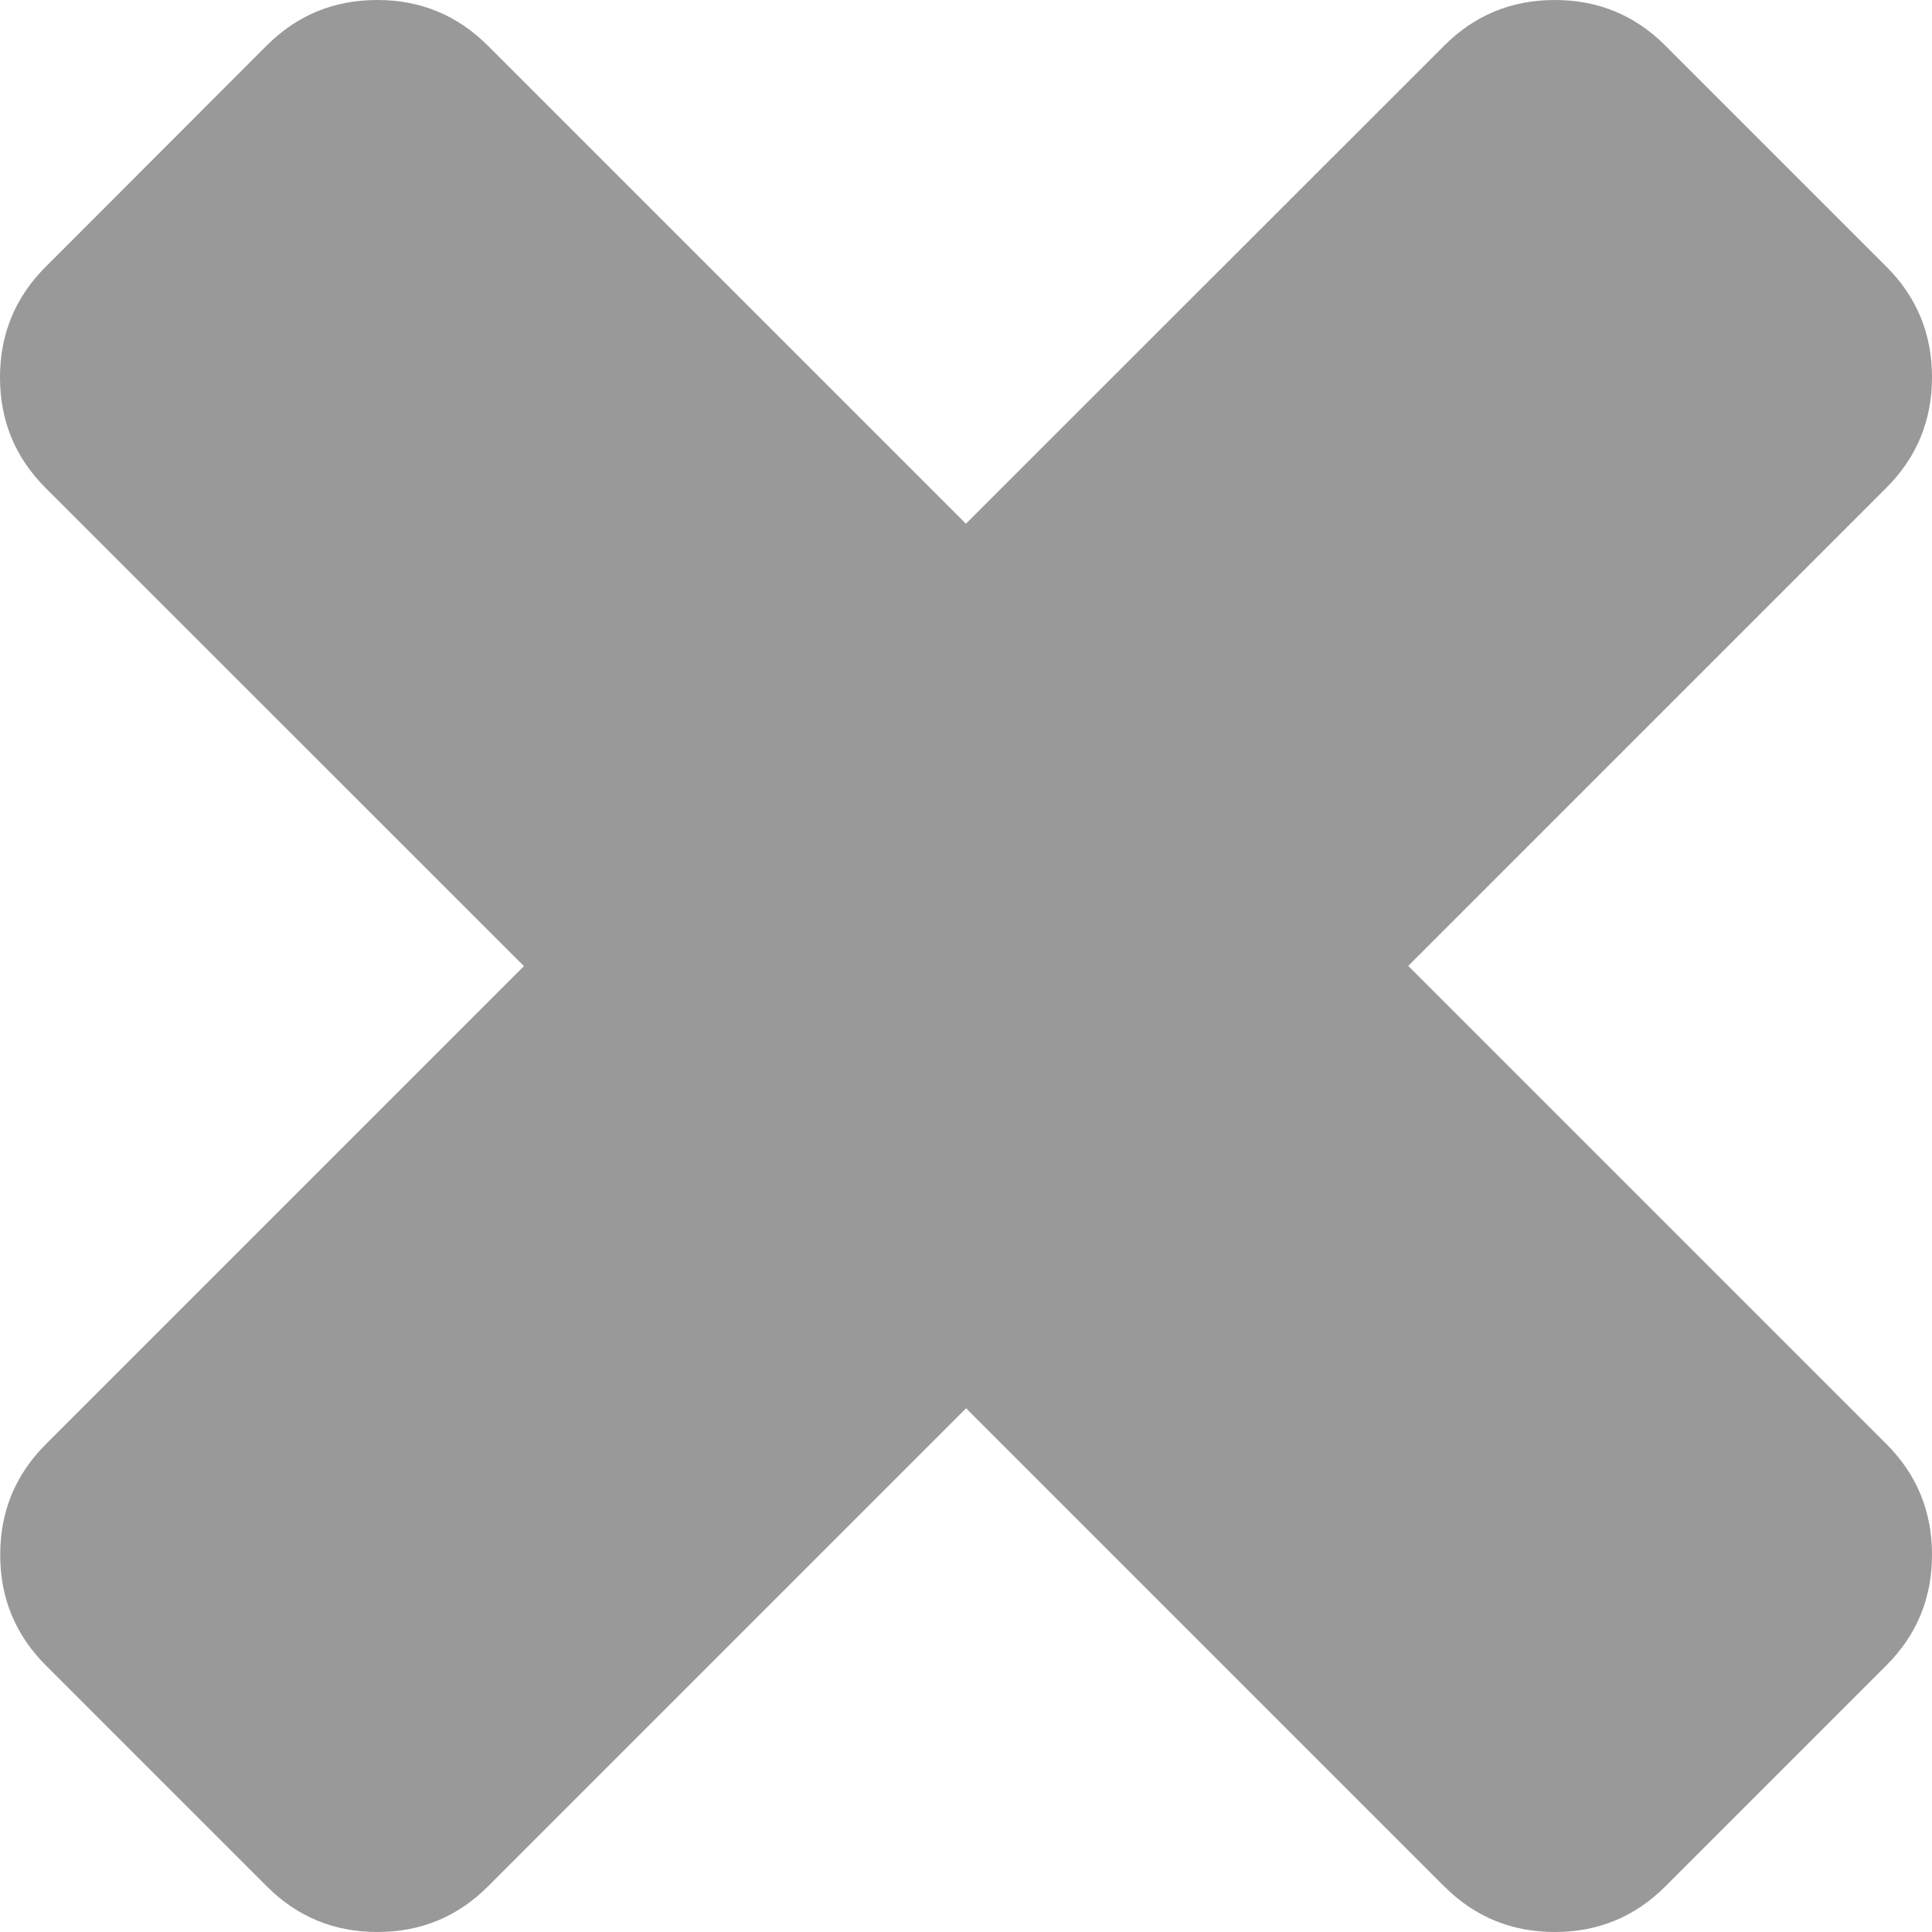
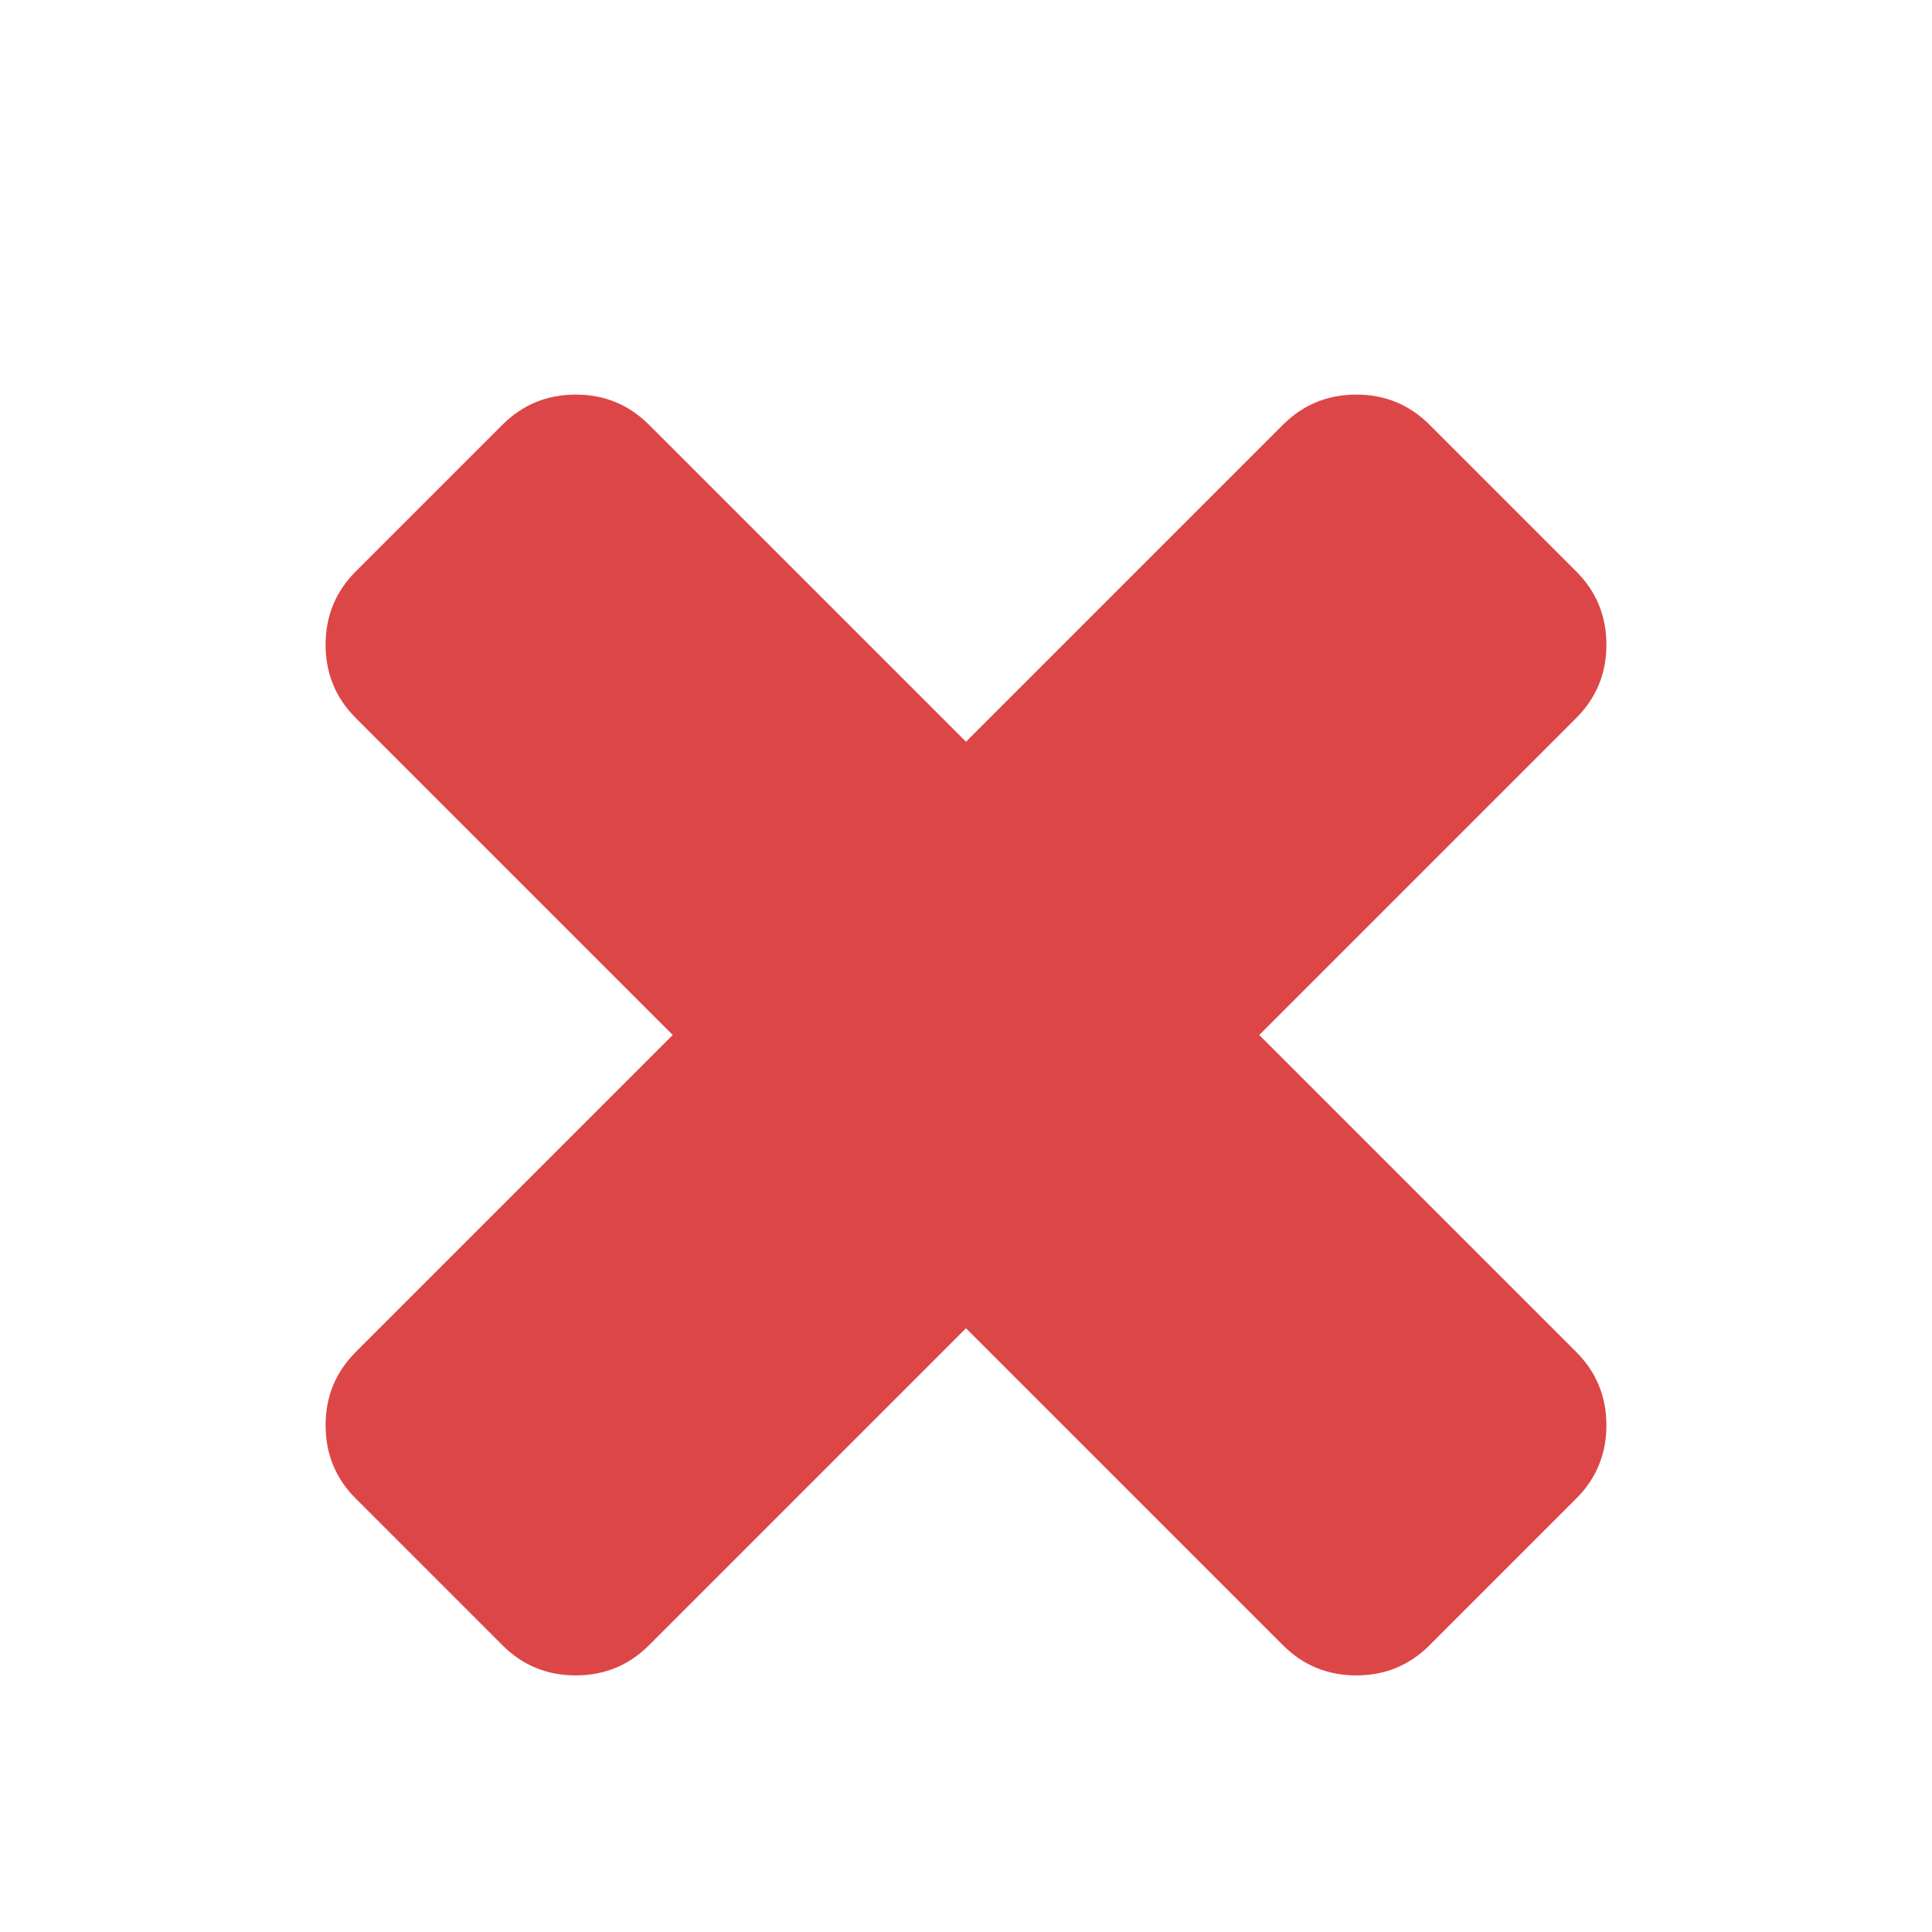
- <svg xmlns="http://www.w3.org/2000/svg" id="Livello_1" viewBox="0 0 9.281 9.281">
-   <path d="M9.281,7.469c0,.208-.073.385-.219.531l-1.062,1.062c-.146.146-.323.219-.531.219s-.385-.073-.531-.219l-2.297-2.297-2.297,2.297c-.146.146-.323.219-.531.219s-.385-.073-.531-.219l-1.062-1.062c-.146-.146-.219-.323-.219-.531s.073-.385.219-.531l2.297-2.297L.219,2.344c-.146-.146-.219-.323-.219-.531s.073-.385.219-.531L1.281.219c.146-.146.323-.219.531-.219s.385.073.531.219l2.297,2.297L6.938.219c.146-.146.323-.219.531-.219s.385.073.531.219l1.062,1.062c.146.146.219.323.219.531s-.073.385-.219.531l-2.297,2.297,2.297,2.297c.146.146.219.323.219.531Z" fill="#999" />
+ <svg xmlns="http://www.w3.org/2000/svg" width="14" height="14" viewBox="0 0 1792 1792">
+   <path fill="#dd4646" d="M1490 1322q0 40-28 68l-136 136q-28 28-68 28t-68-28l-294-294-294 294q-28 28-68 28t-68-28l-136-136q-28-28-28-68t28-68l294-294-294-294q-28-28-28-68t28-68l136-136q28-28 68-28t68 28l294 294 294-294q28-28 68-28t68 28l136 136q28 28 28 68t-28 68l-294 294 294 294q28 28 28 68z" />
</svg>
